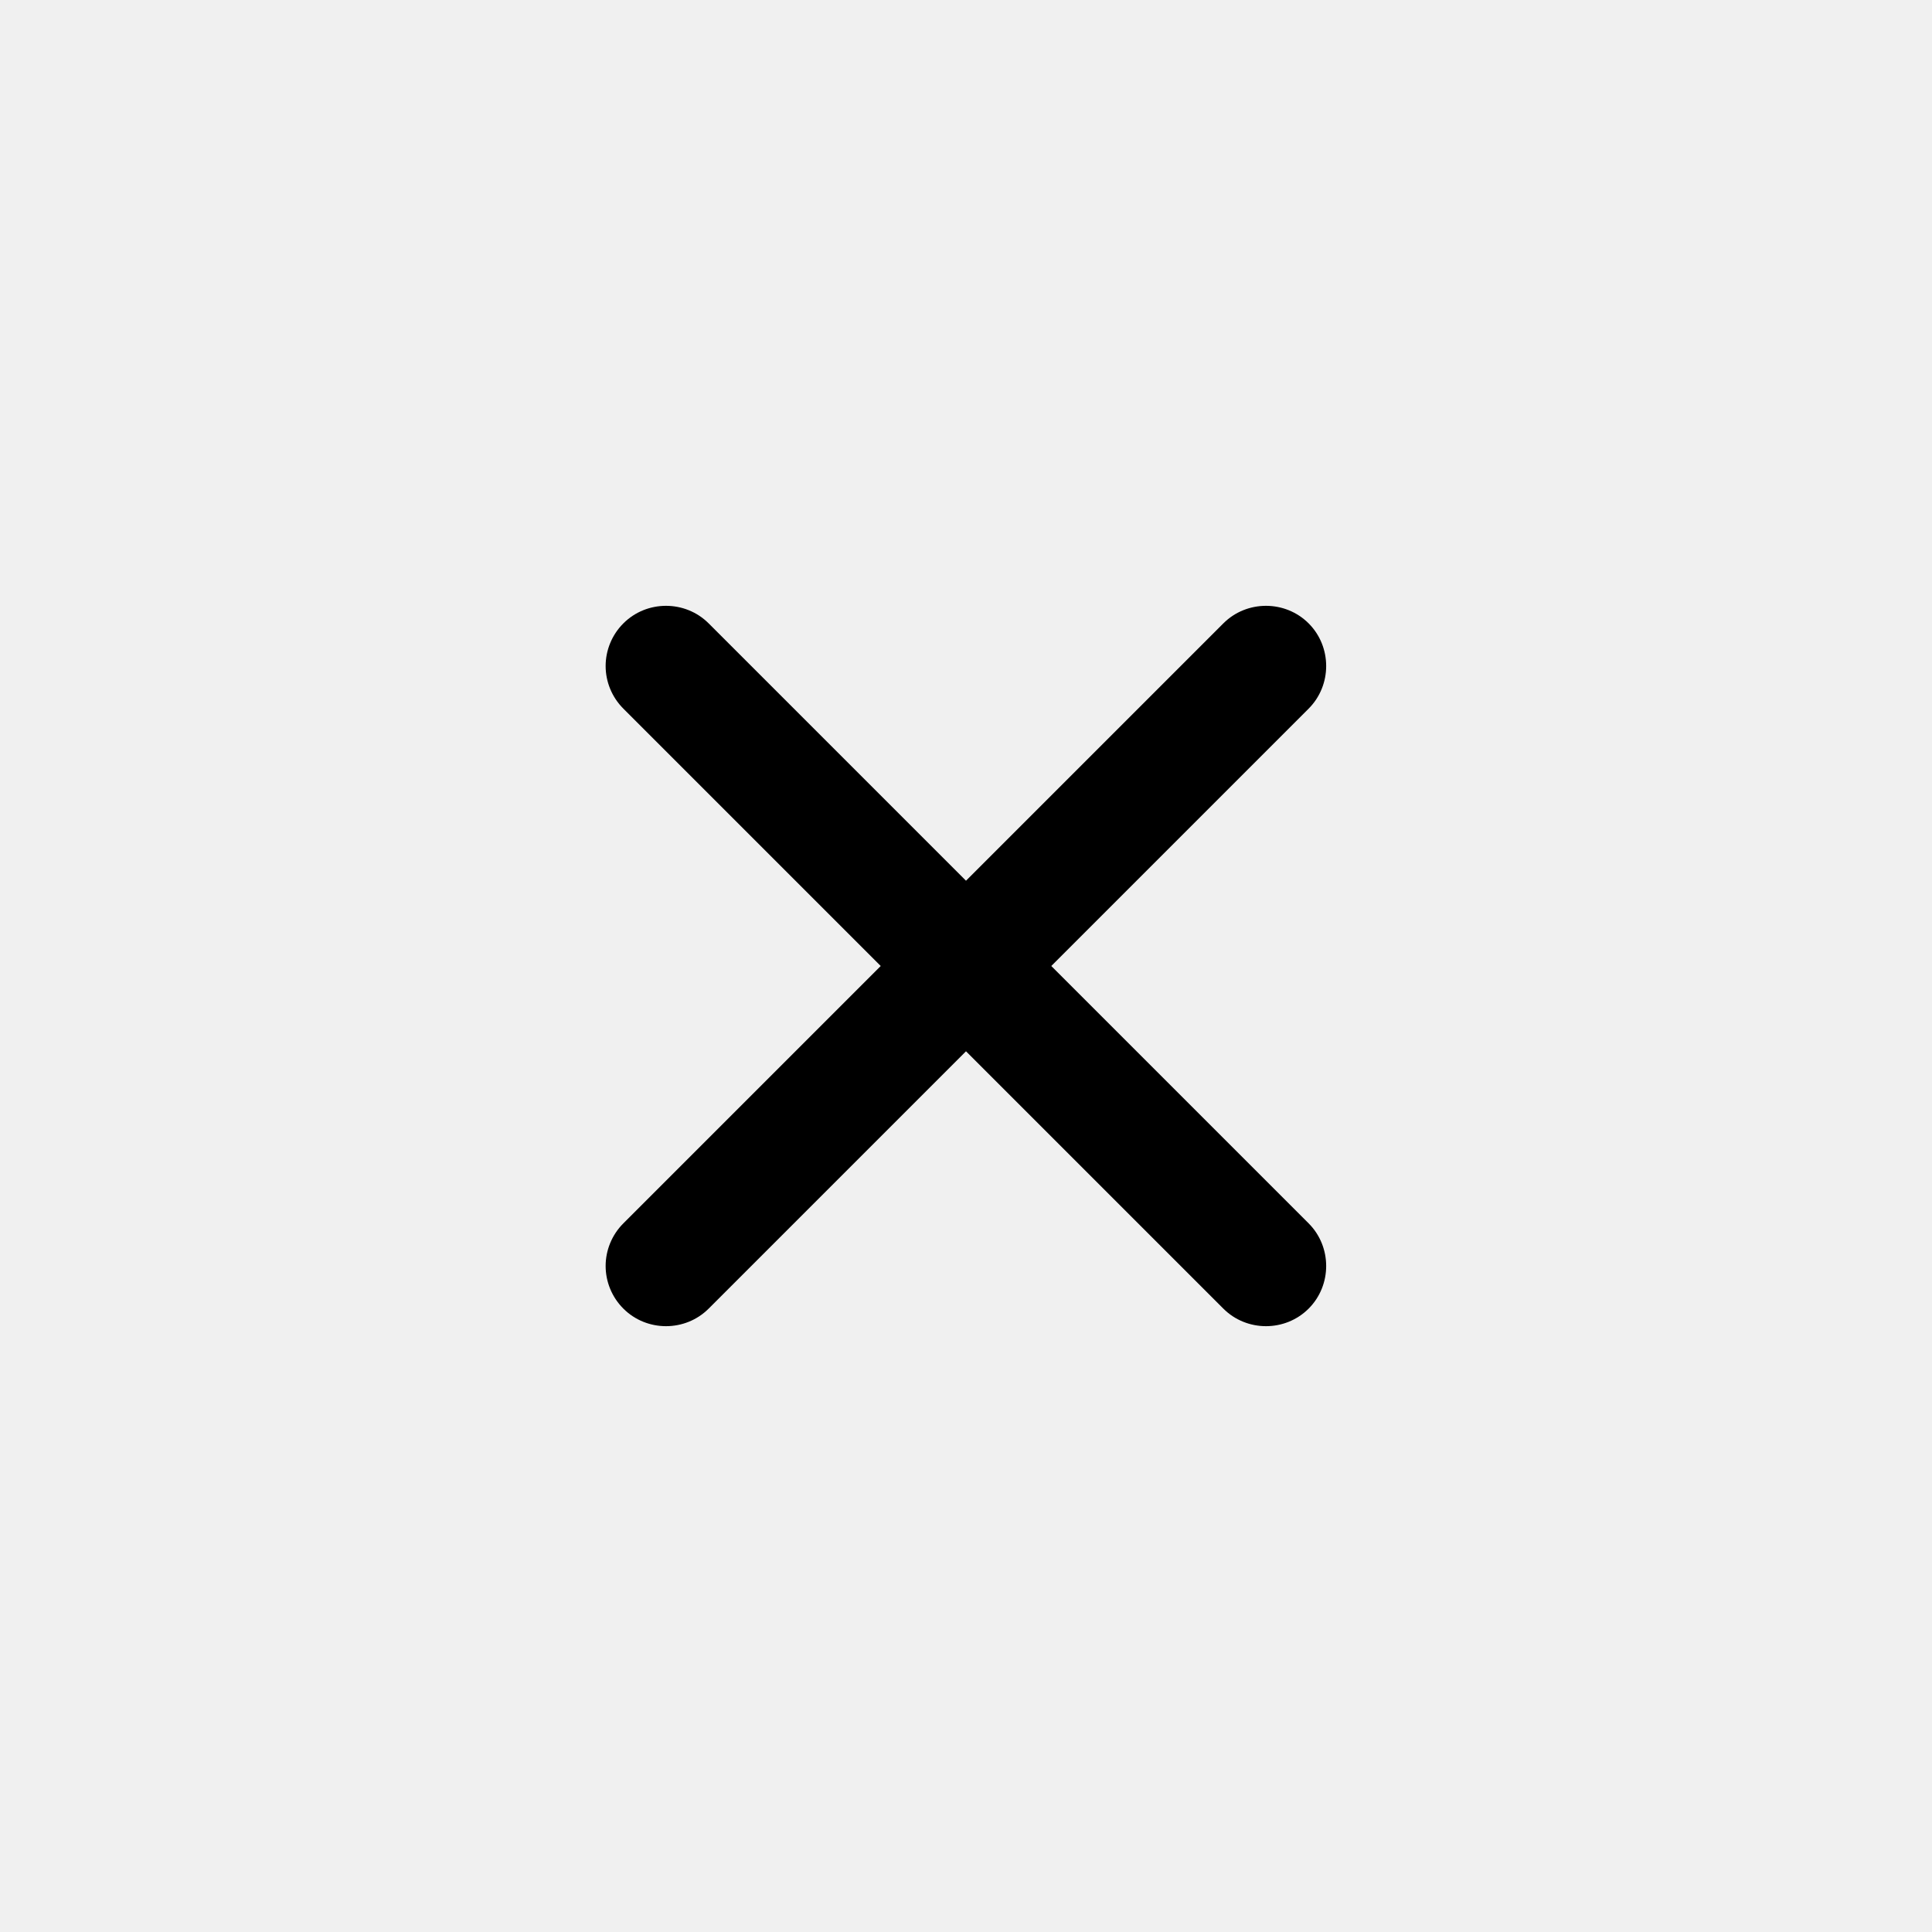
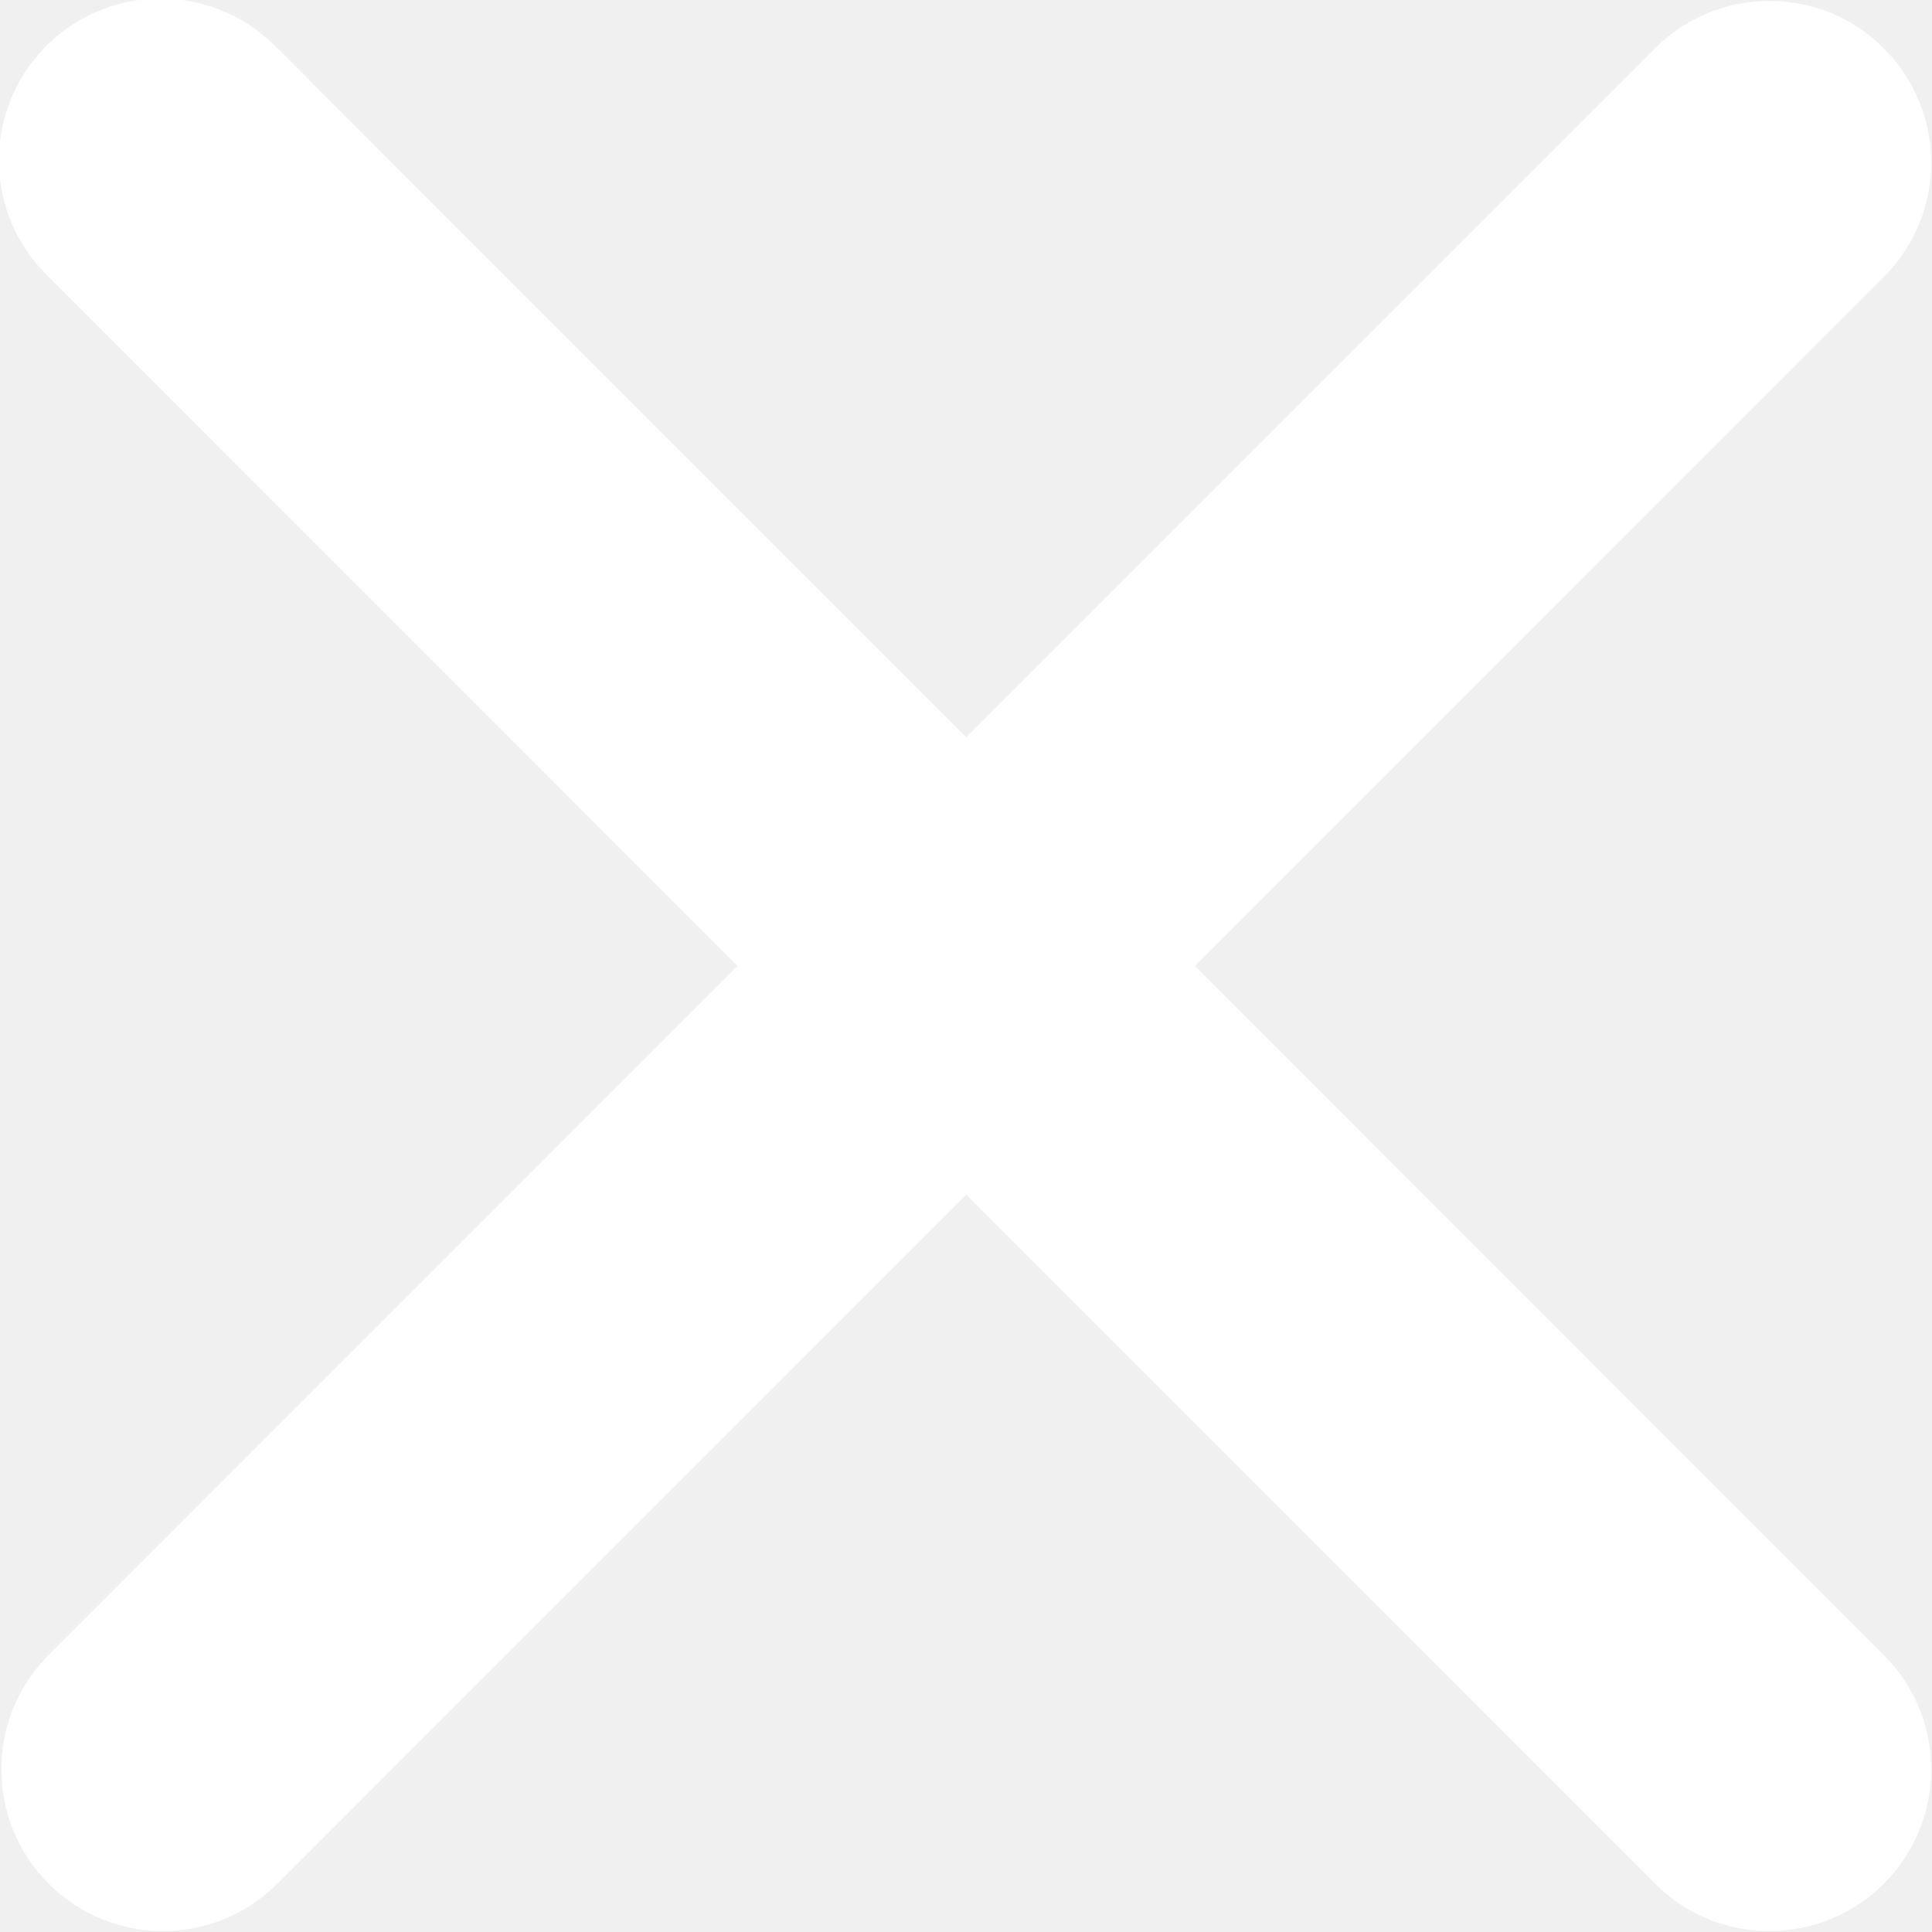
- <svg xmlns="http://www.w3.org/2000/svg" viewBox="0 0 512 512">
-   <path d="M278.6 256l68.2-68.2c6.2-6.2 6.2-16.4 0-22.6-6.2-6.2-16.4-6.2-22.6 0L256 233.4l-68.2-68.2c-6.2-6.2-16.4-6.2-22.6 0-3.1 3.1-4.7 7.2-4.7 11.3 0 4.1 1.6 8.2 4.7 11.3l68.2 68.2-68.2 68.2c-3.1 3.1-4.7 7.2-4.7 11.3 0 4.1 1.6 8.2 4.7 11.3 6.2 6.2 16.4 6.2 22.6 0l68.2-68.2 68.2 68.2c6.2 6.2 16.4 6.2 22.6 0 6.2-6.2 6.2-16.4 0-22.6L278.6 256z" />
+ <svg xmlns="http://www.w3.org/2000/svg" width="24" height="24" viewBox="0 0 24 24">
+   <path id="icon-close" d="M175.344,172.55l8.572-8.574a2.009,2.009,0,0,0-2.841-2.841l-8.572,8.574-8.572-8.574a2.009,2.009,0,1,0-2.841,2.841l8.572,8.574-8.572,8.574a2.009,2.009,0,0,0,2.841,2.841l8.572-8.574,8.572,8.574a2.009,2.009,0,0,0,2.841-2.841Z" transform="translate(-160.5 -160.55)" fill="#fff" />
</svg>
